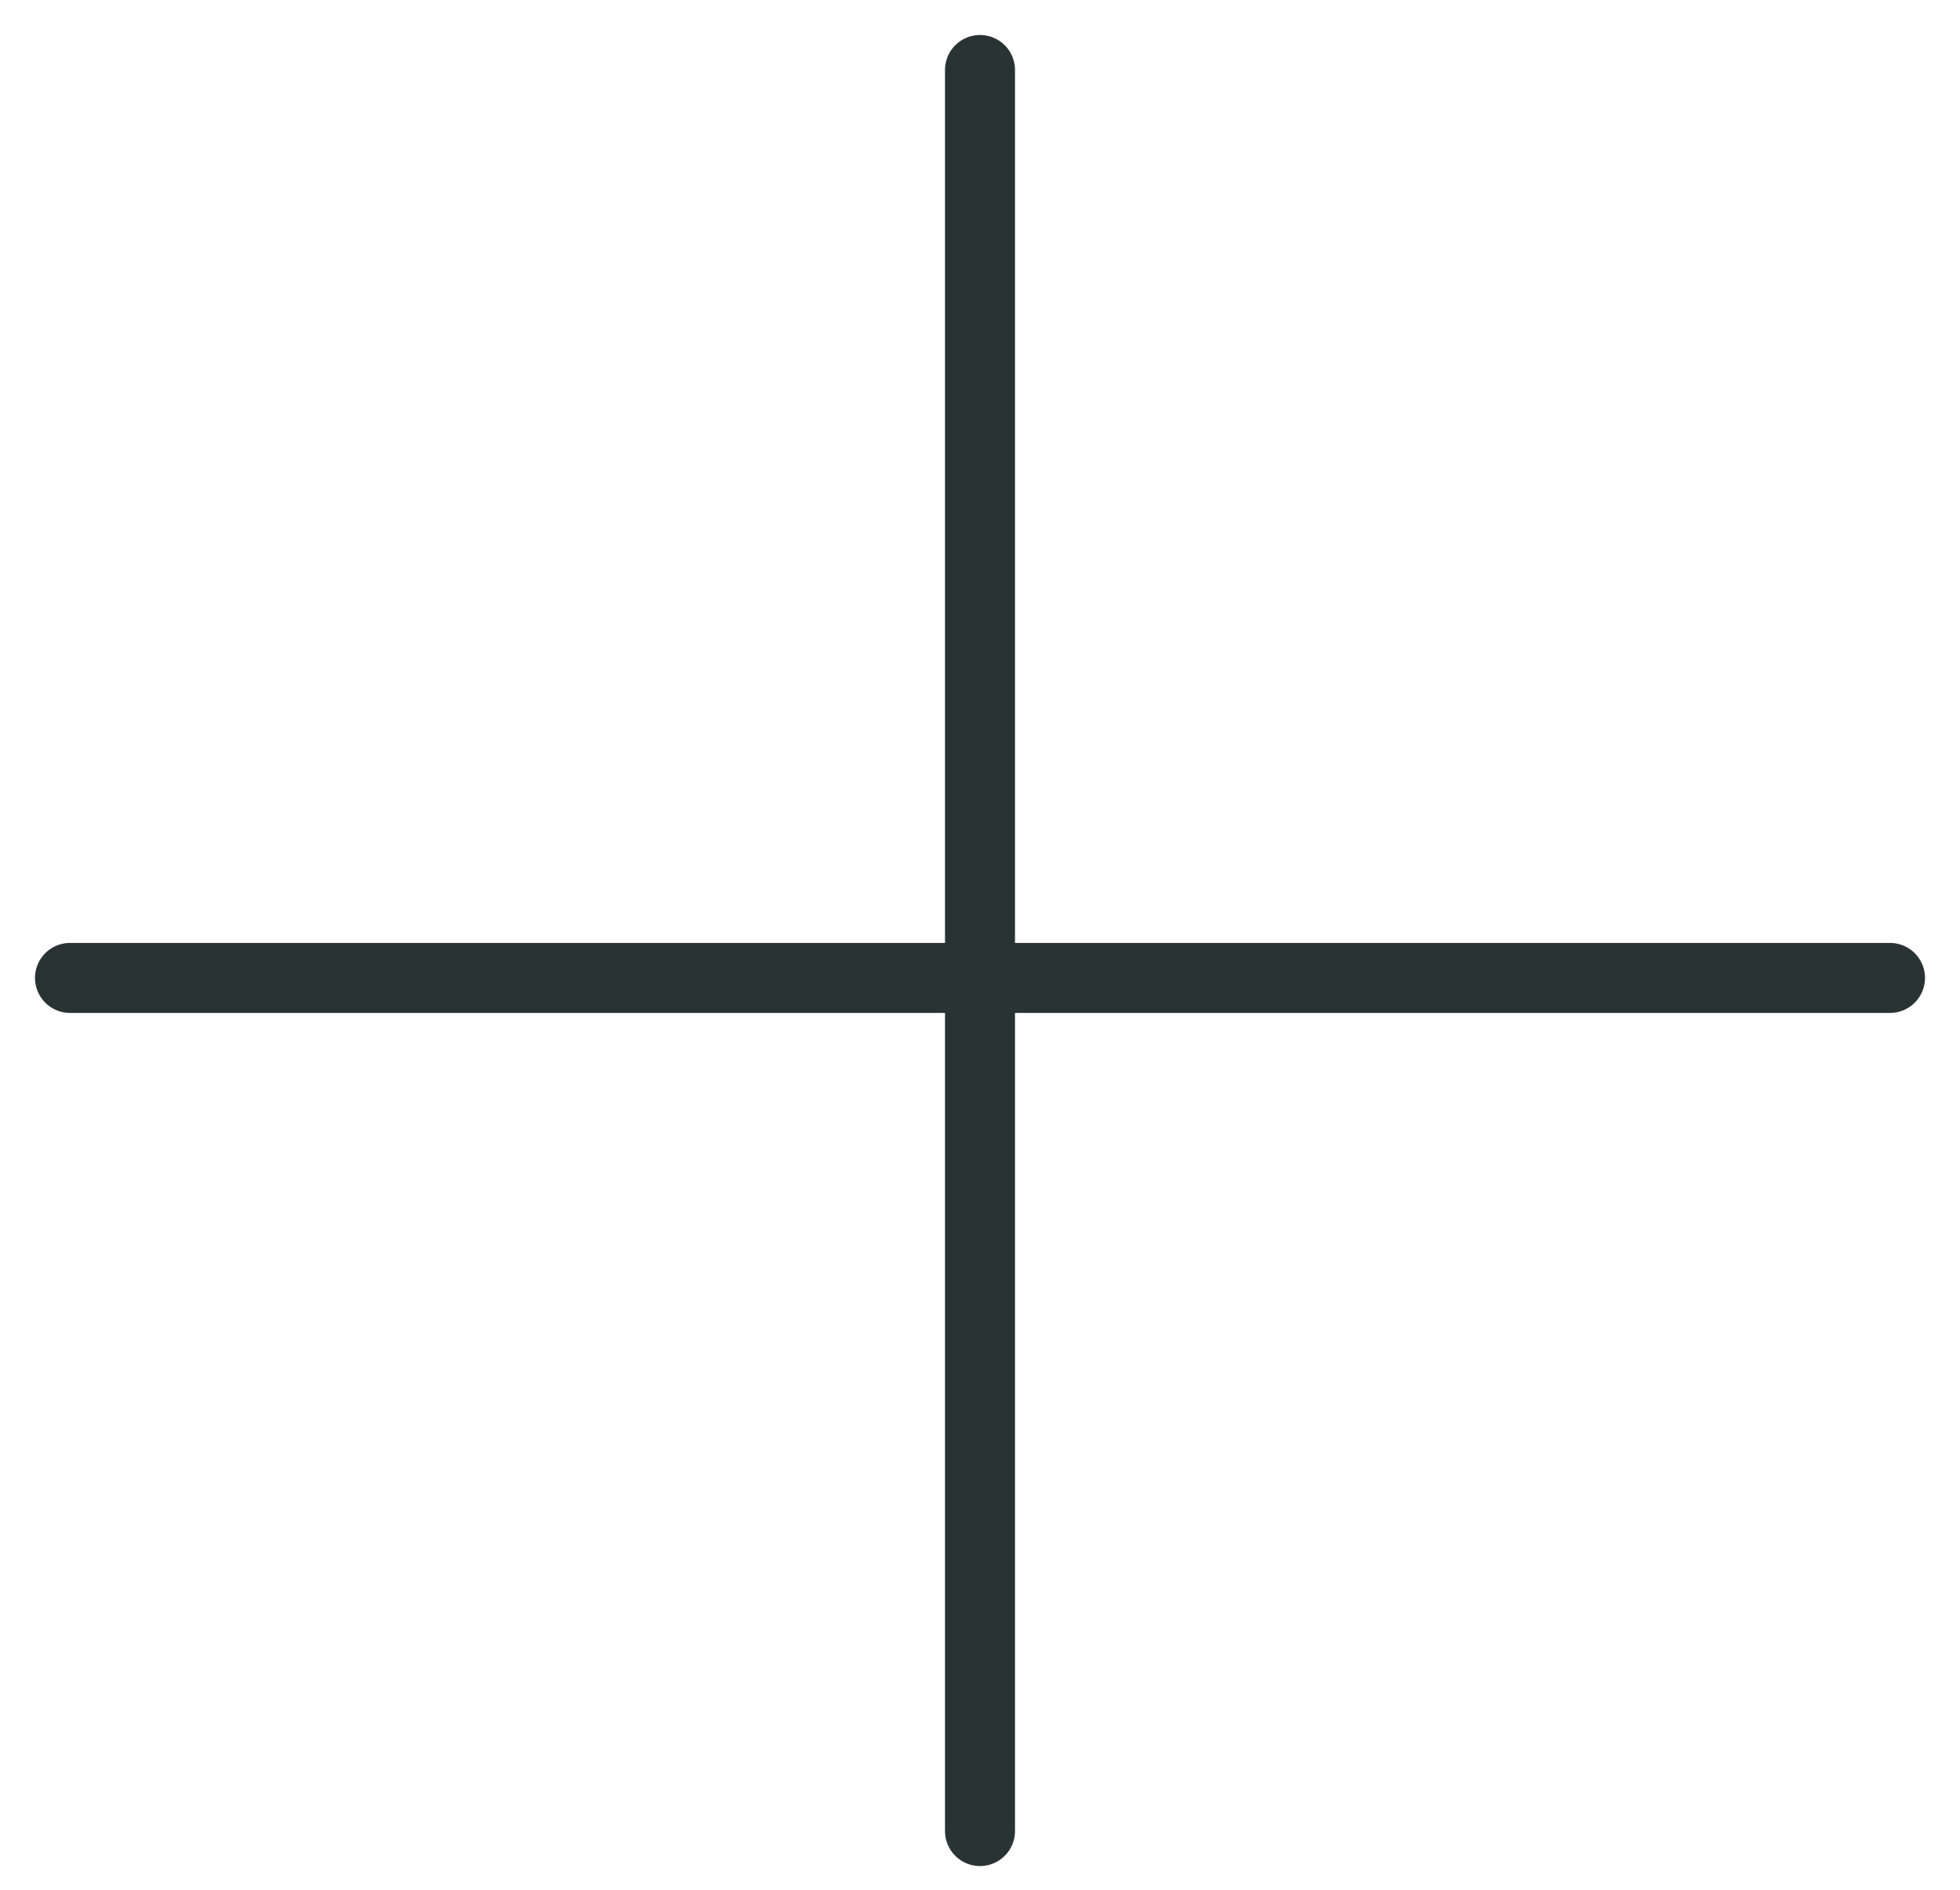
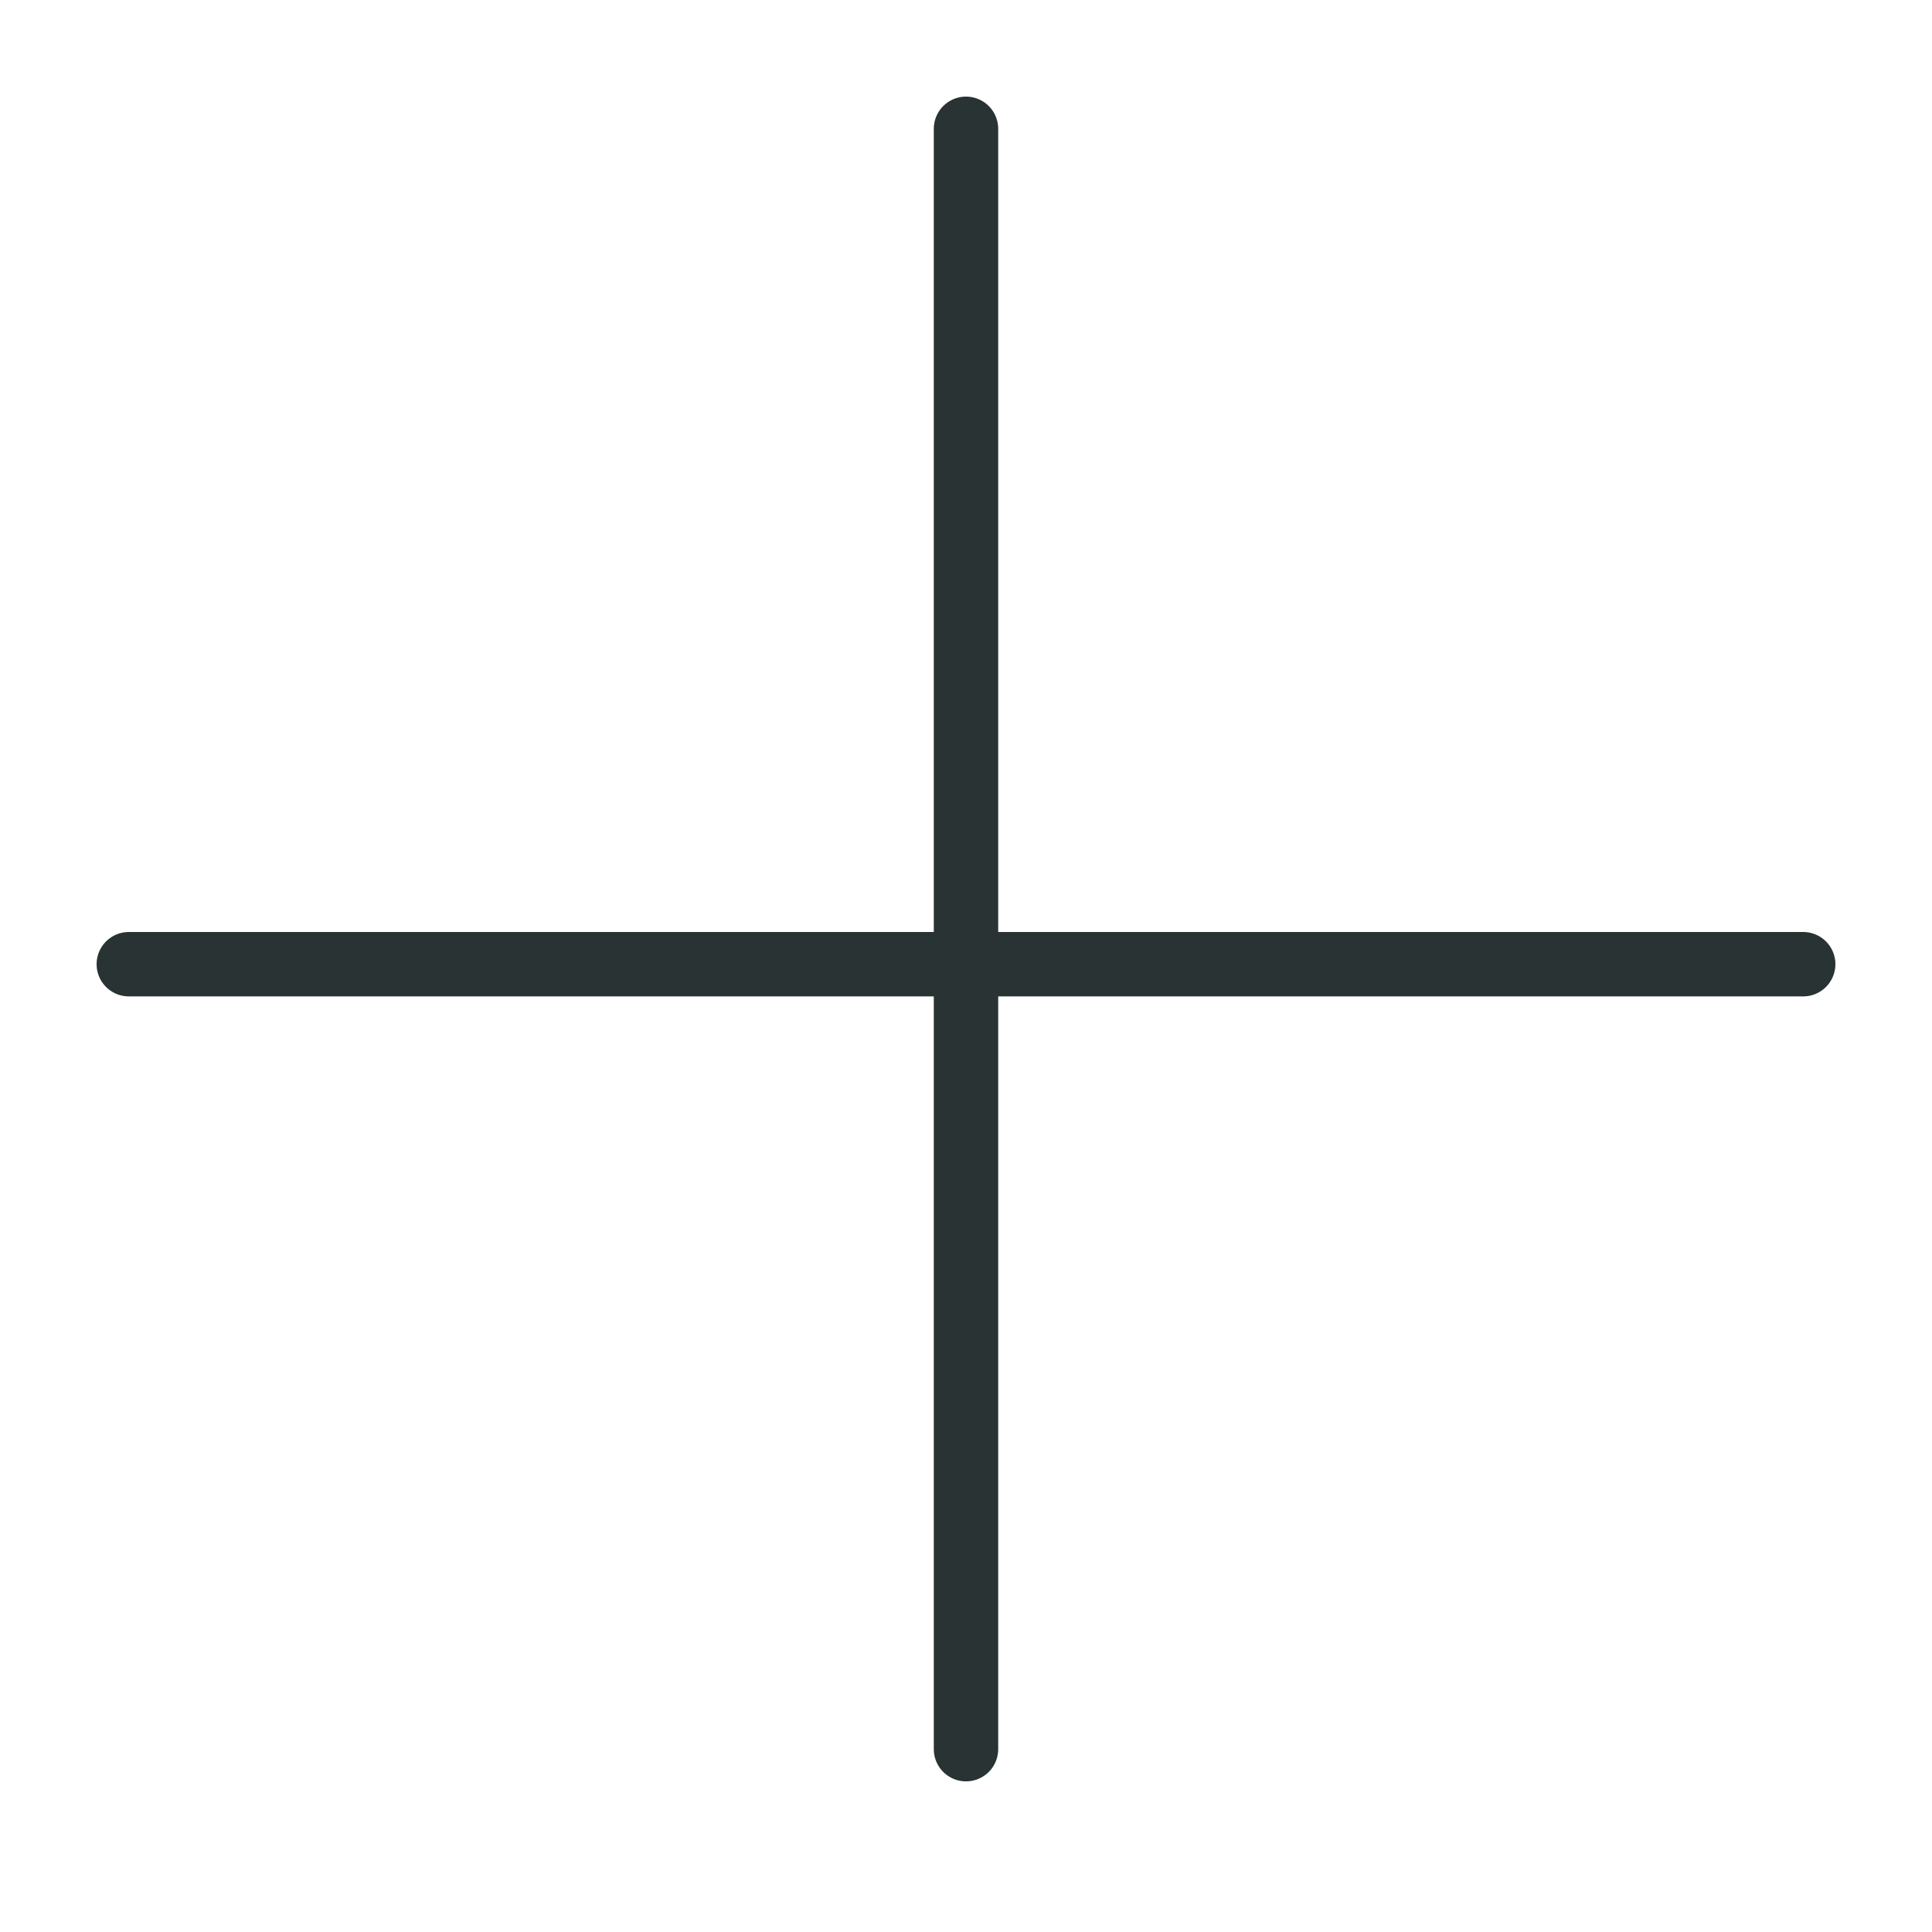
- <svg xmlns="http://www.w3.org/2000/svg" width="28px" height="27px" viewBox="0 0 28 27" version="1.1">
+ <svg xmlns="http://www.w3.org/2000/svg" width="30px" height="30px" viewBox="0 0 30 30" version="1.1">
  <defs />
-   <g id="User" stroke="none" stroke-width="1" fill="none" fill-rule="evenodd" stroke-linecap="round">
-     <g id="Activities" transform="translate(-1308, -41)" stroke="#293333">
-       <g id="Toolbar" transform="translate(1307, 40)">
-         <g id="Toolbar/Icon">
-           <g id="Toolbar/Dark/Add">
-             <g id="Add-icon" transform="translate(2, 2)">
-               <path d="M13,0 L13,25.161" id="Line-2" />
-               <path d="M0,12.972 L26,12.972" id="Line-3" />
-             </g>
-           </g>
-         </g>
+   <g id="Symbols" stroke="none" stroke-width="1" fill="none" fill-rule="evenodd" stroke-linecap="round">
+     <g id="Toolbar/Dark/Add" stroke="#293333">
+       <g id="Add-icon" transform="translate(2, 2)">
+         <path d="M13,0 L13,25.161" id="Line-2" />
+         <path d="M0,12.972 L26,12.972" id="Line-3" />
      </g>
    </g>
  </g>
</svg>
